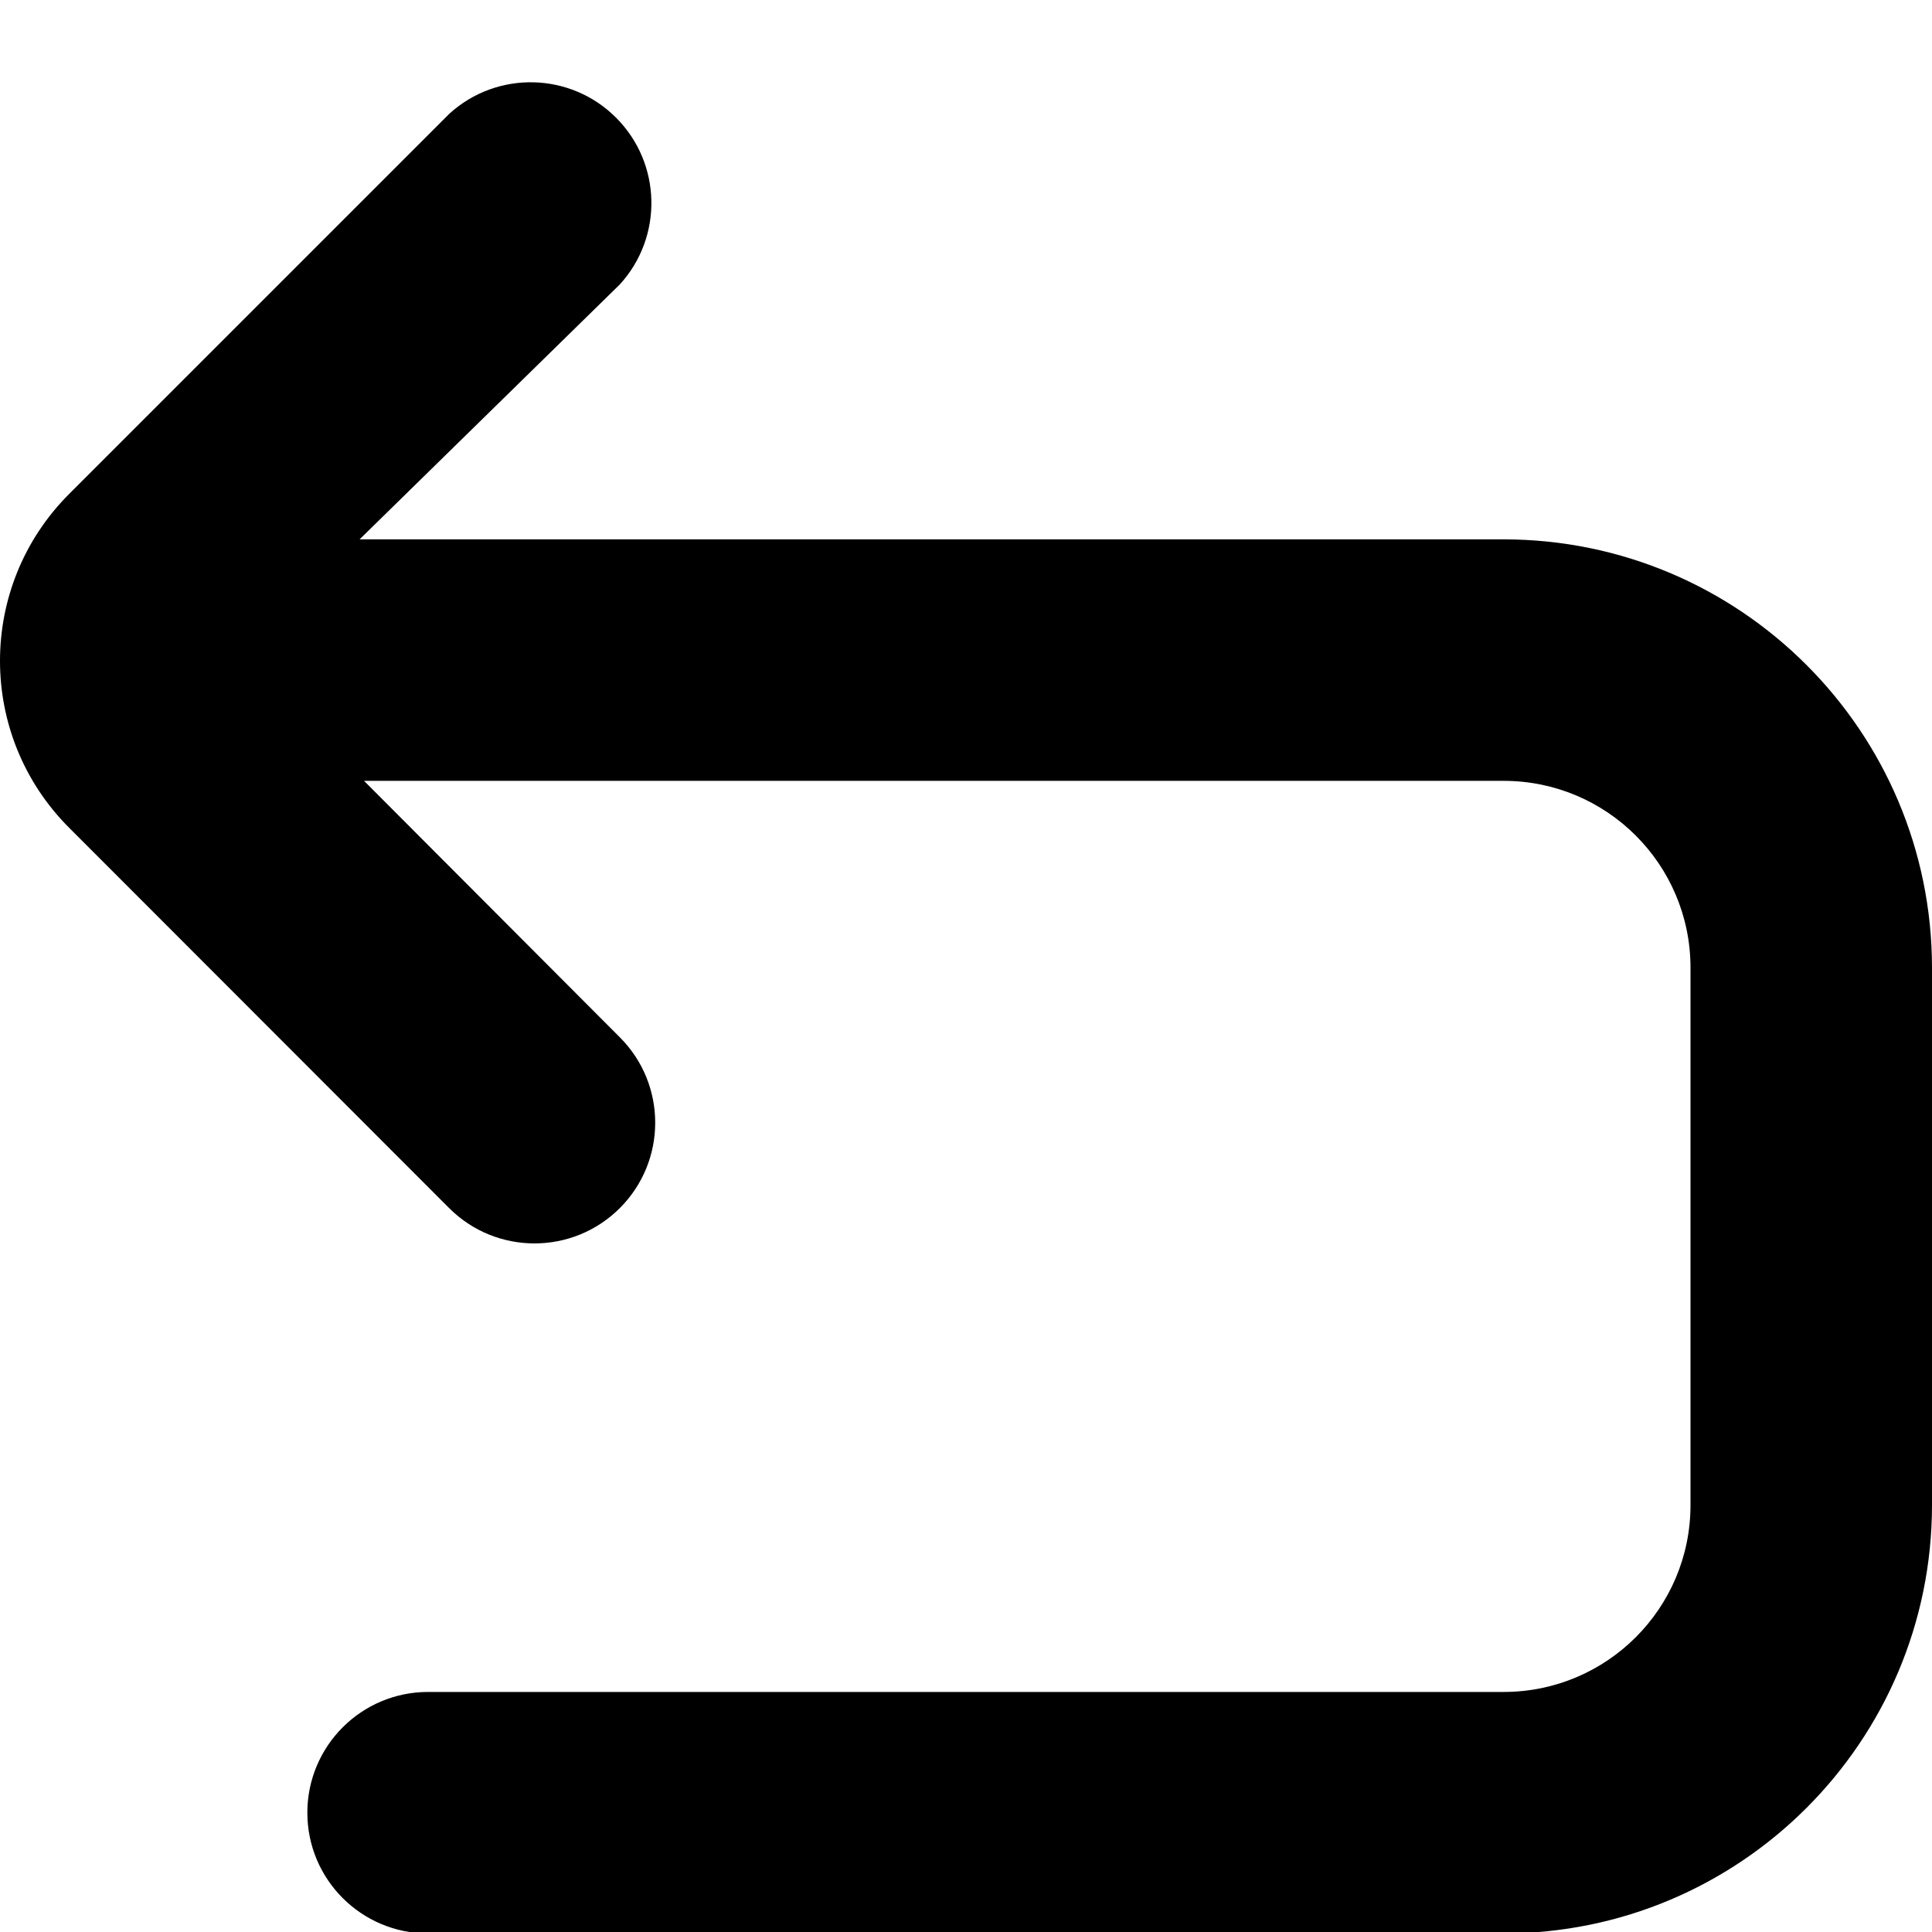
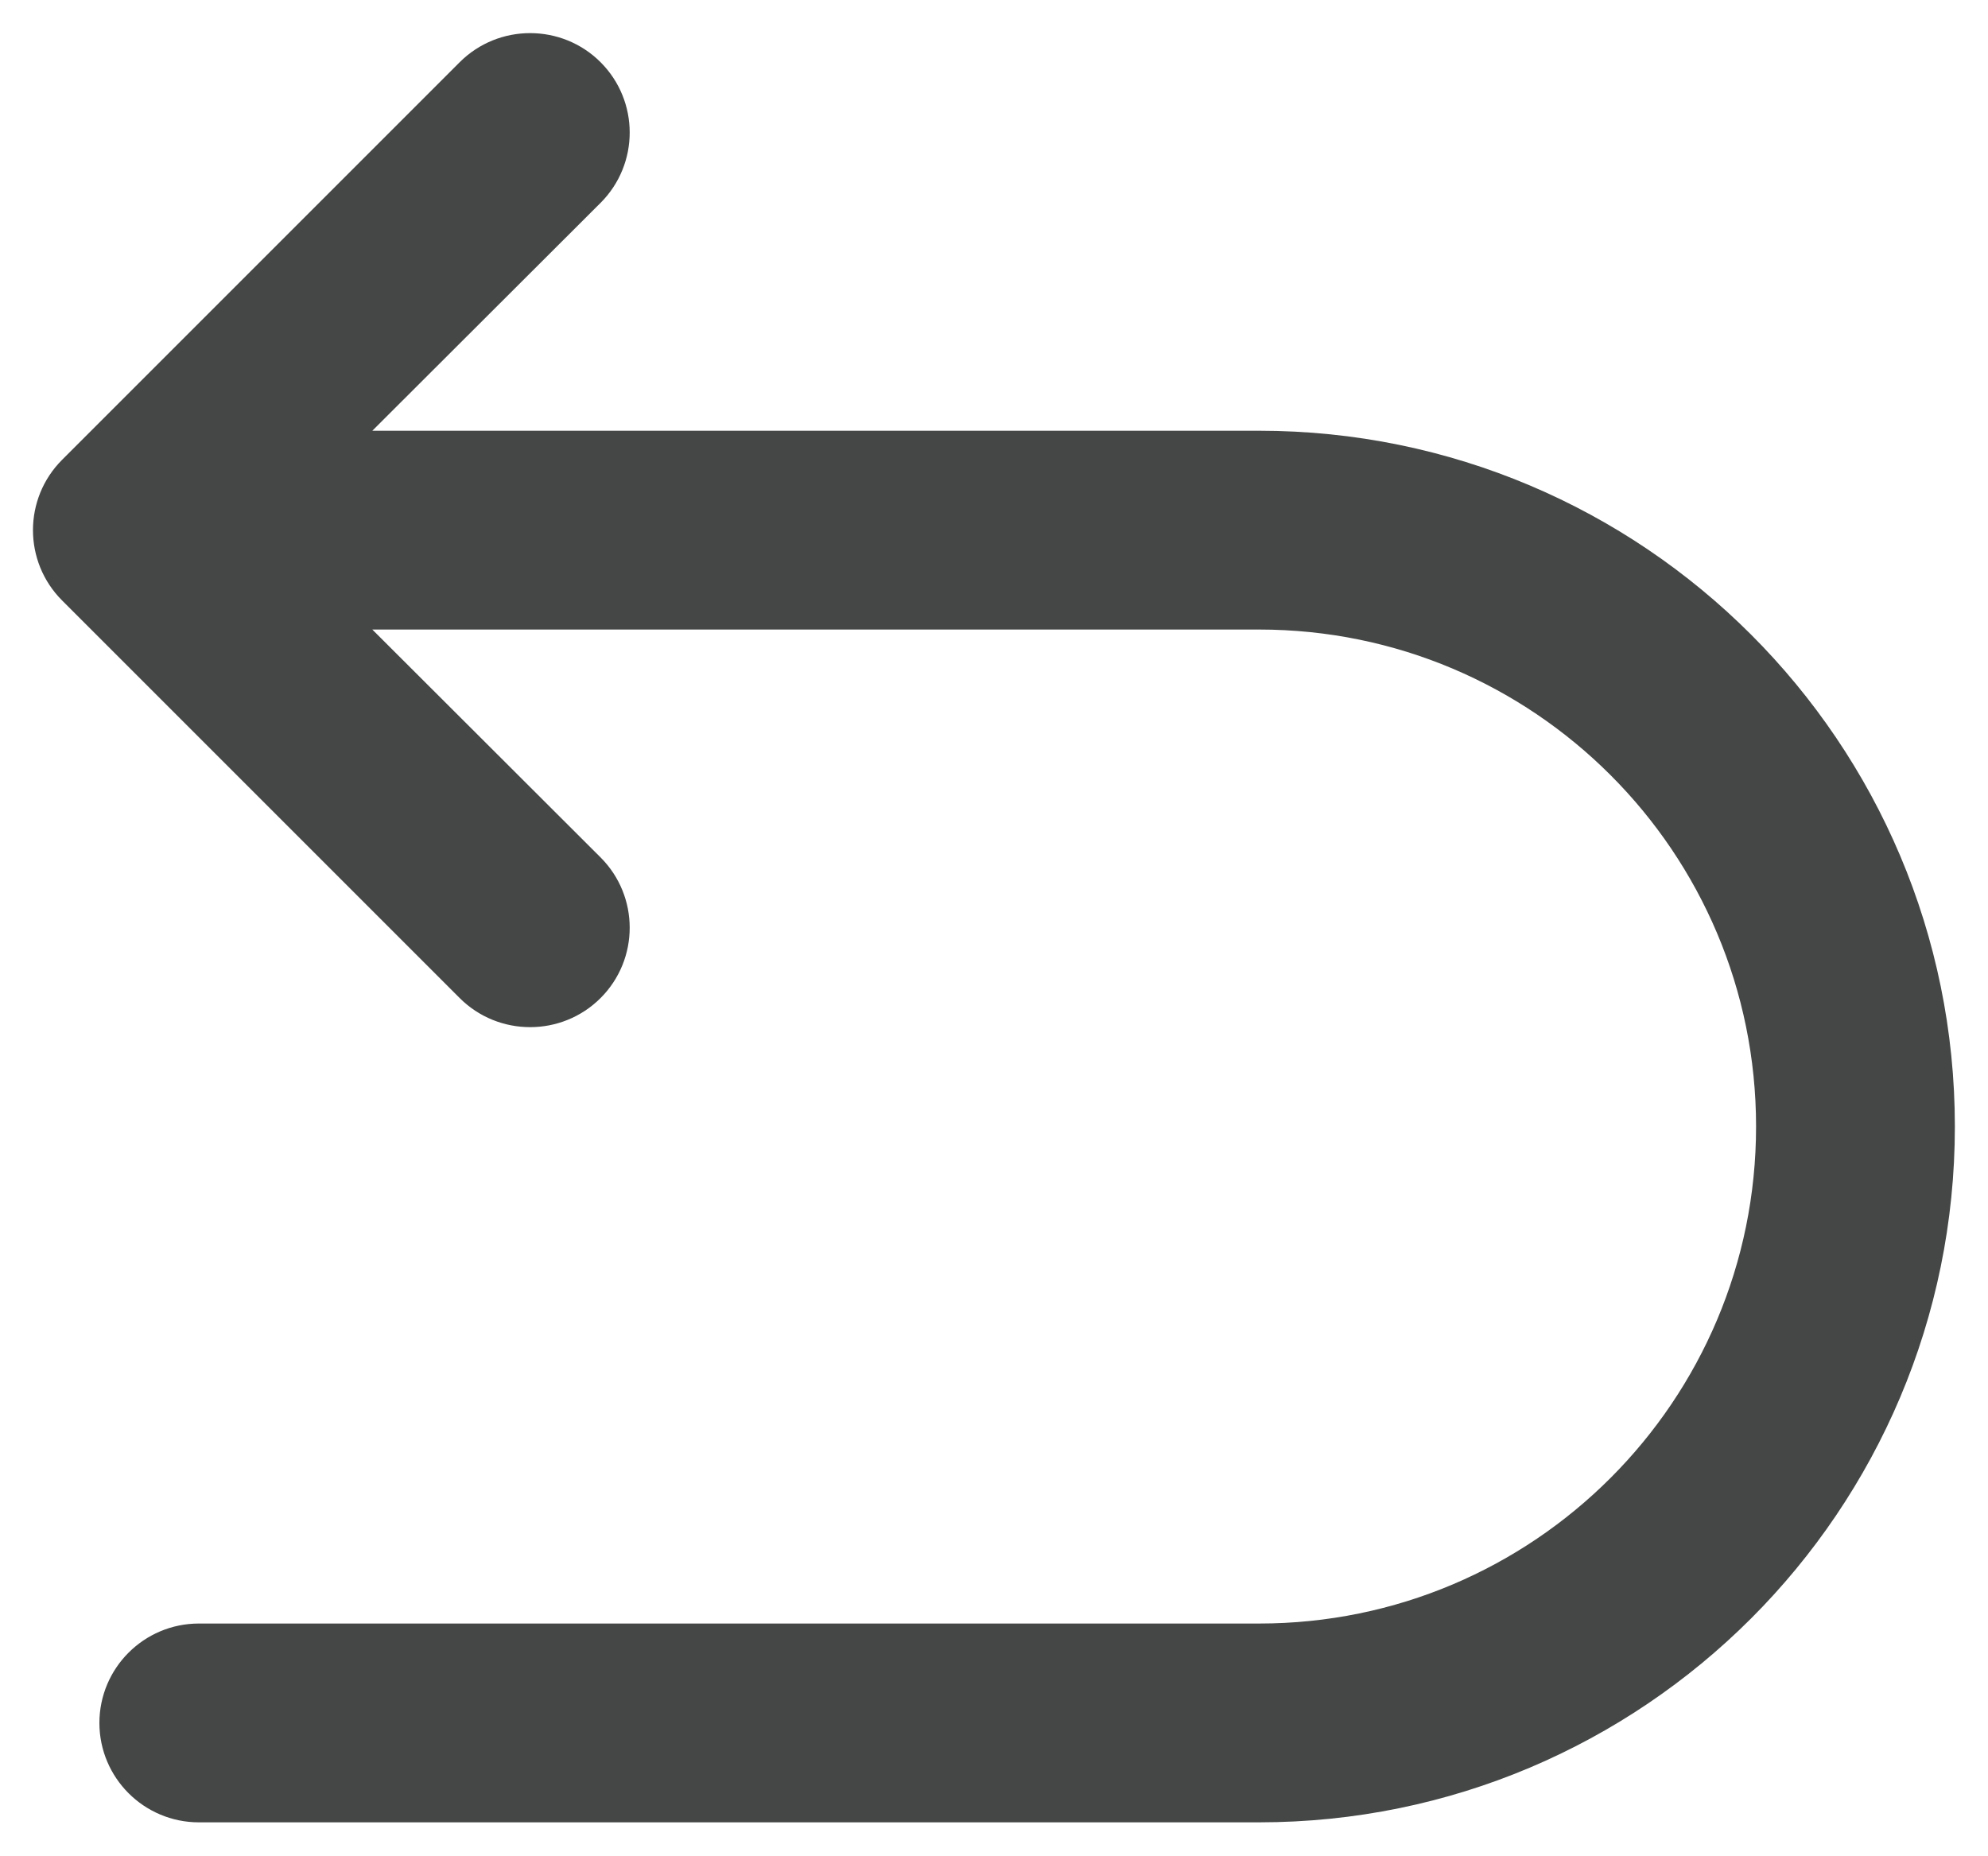
- <svg xmlns="http://www.w3.org/2000/svg" id="Layer_1" data-name="Layer 1" viewBox="0 0 24 24" width="512" height="512">
-   <path d="M7.7,15.007a1.5,1.5,0,0,1-2.121,0L.858,10.282a2.932,2.932,0,0,1,0-4.145L5.583,1.412A1.5,1.5,0,0,1,7.7,3.533L4.467,6.7l14.213,0A5.325,5.325,0,0,1,24,12.019V18.7a5.323,5.323,0,0,1-5.318,5.318H5.318a1.5,1.5,0,1,1,0-3H18.681A2.321,2.321,0,0,0,21,18.7V12.019A2.321,2.321,0,0,0,18.68,9.7L4.522,9.7,7.7,12.886A1.5,1.5,0,0,1,7.7,15.007Z" />
+ <svg xmlns="http://www.w3.org/2000/svg" width="30" height="28" viewBox="0 0 30 28" fill="none">
+   <path d="M1.29 8.707C0.9 8.317 0.9 7.683 1.29 7.293L7.29 1.293C7.68 0.902 8.32 0.902 8.71 1.293C9.1 1.683 9.1 2.317 8.71 2.707L4.41 7H19C24.52 7 29 11.477 29 17C29 22.523 24.52 27 19 27H3C2.45 27 2 26.552 2 26C2 25.448 2.45 25 3 25H19C23.42 25 27 21.418 27 17C27 12.582 23.42 9 19 9H4.41L8.71 13.293C9.1 13.683 9.1 14.317 8.71 14.707C8.32 15.098 7.68 15.098 7.29 14.707L1.29 8.707Z" fill="#444746" stroke="#444746" />
</svg>
